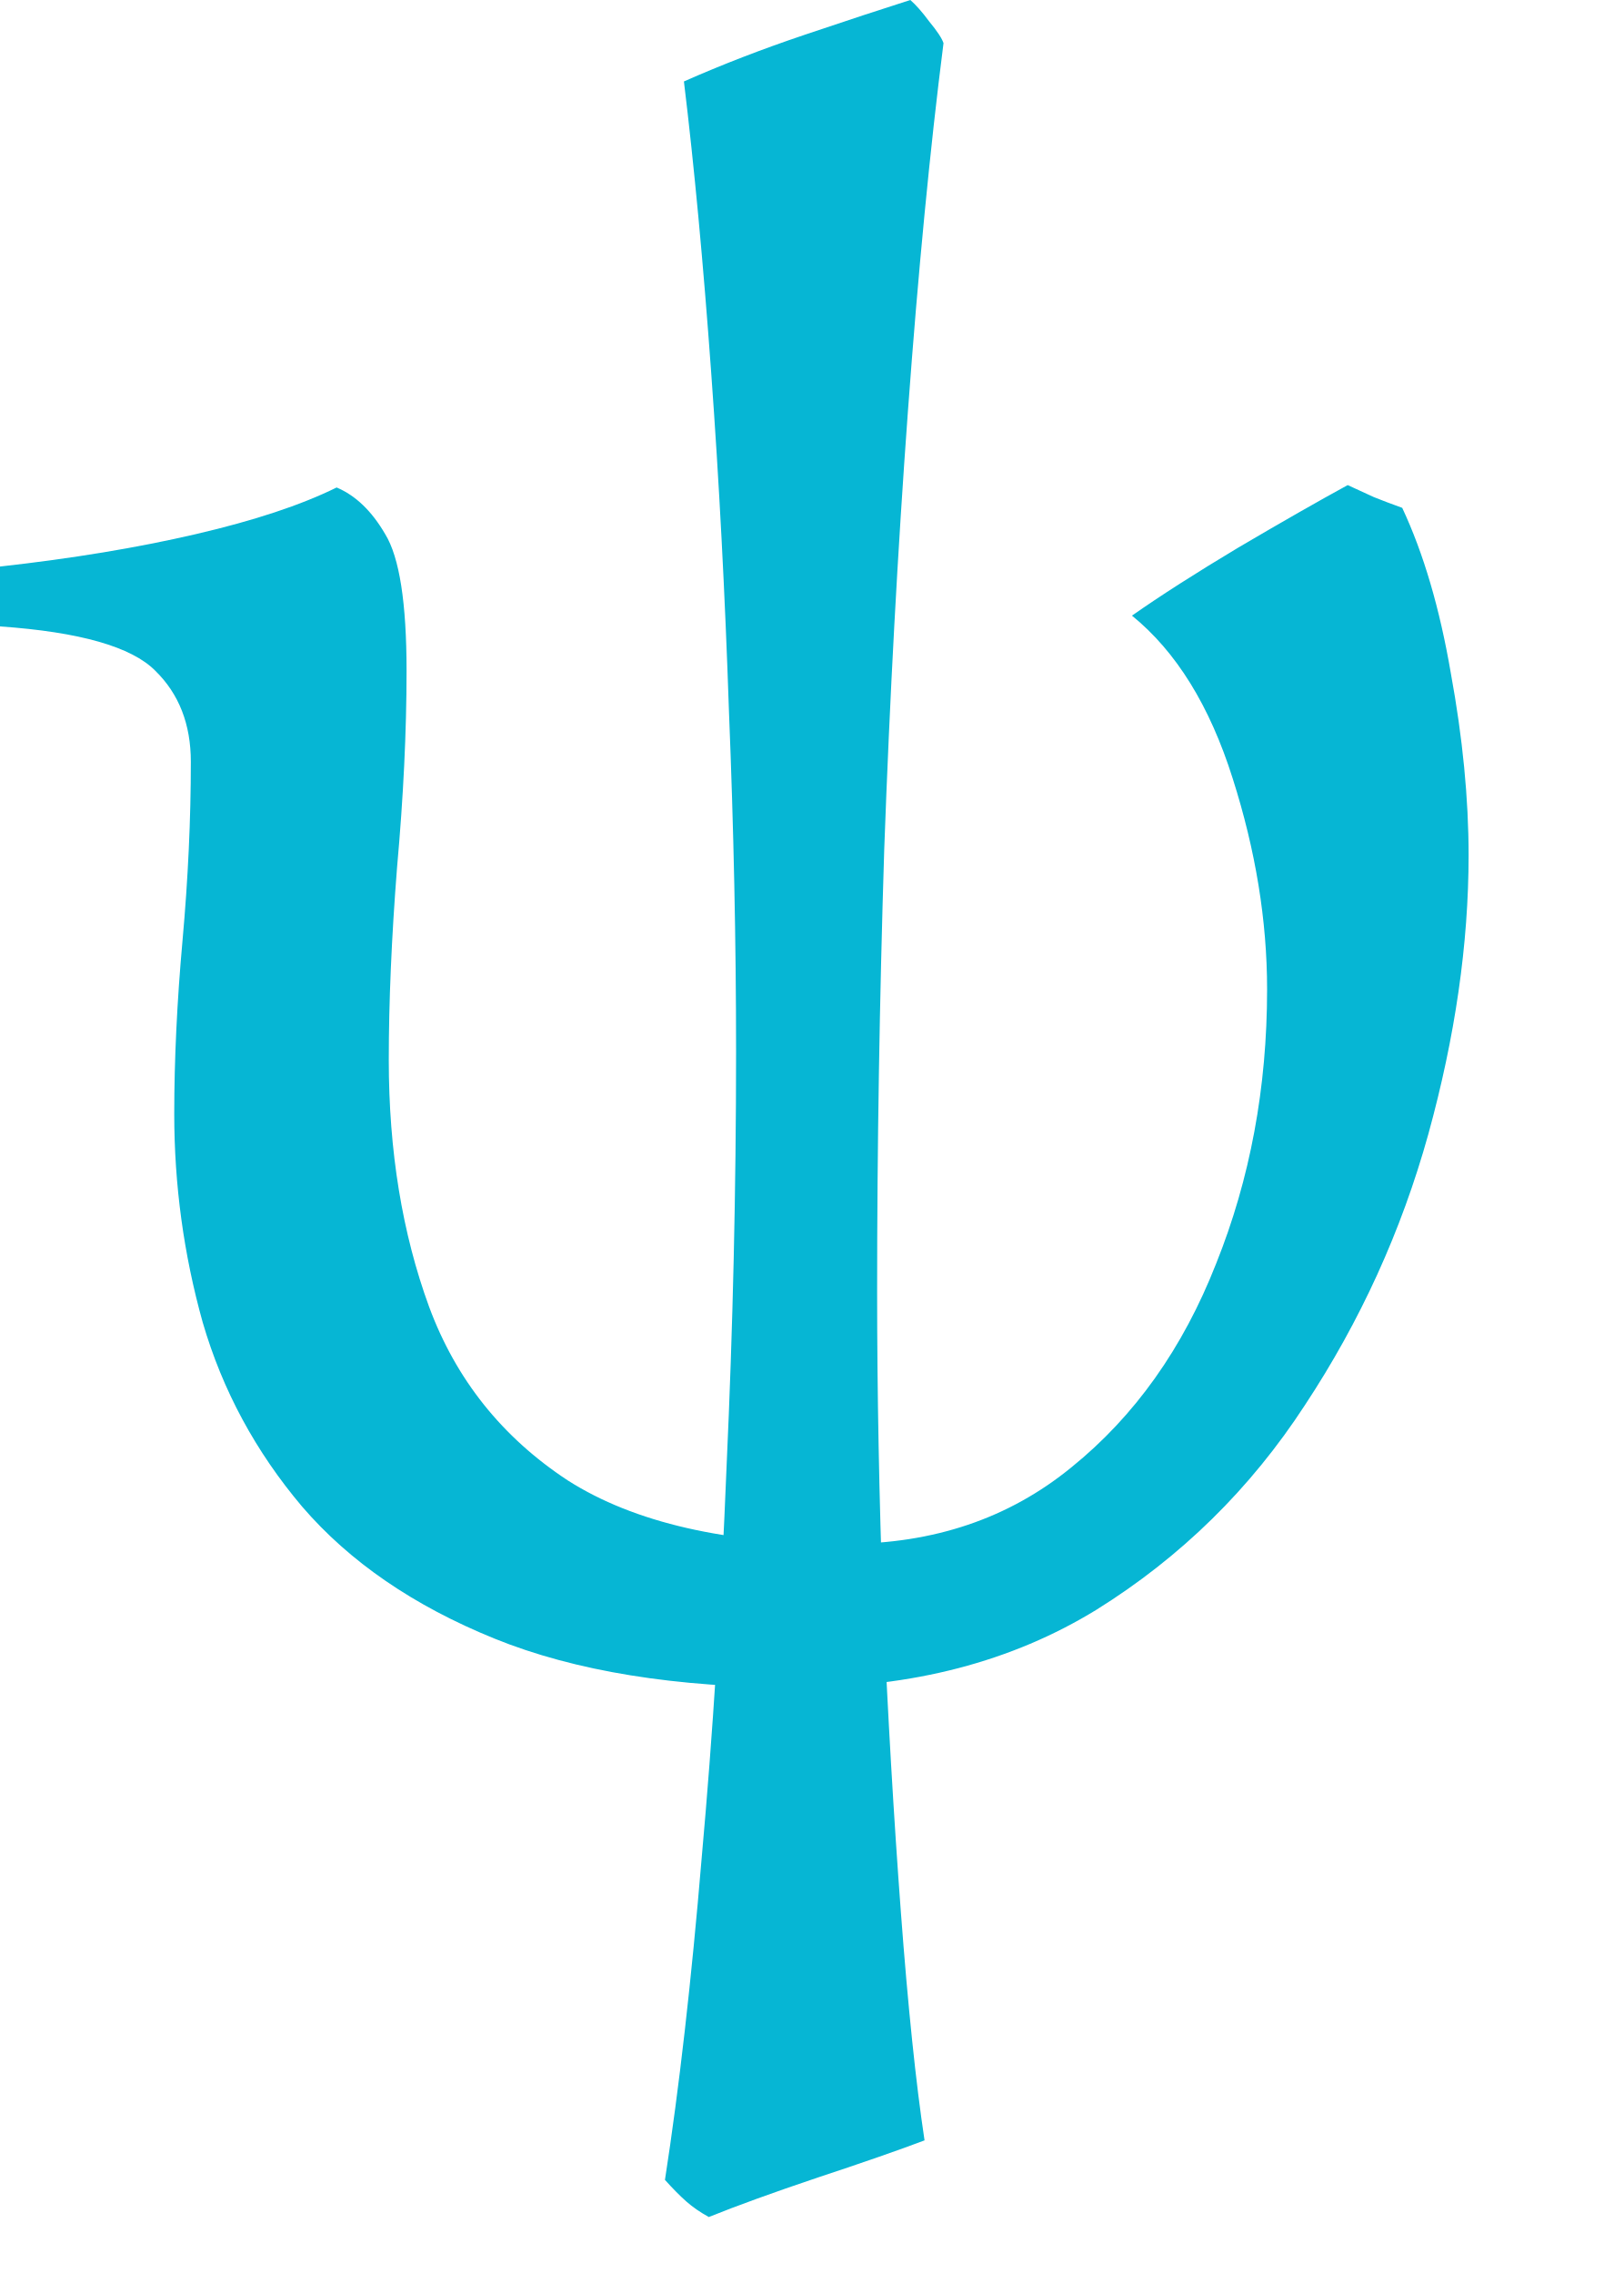
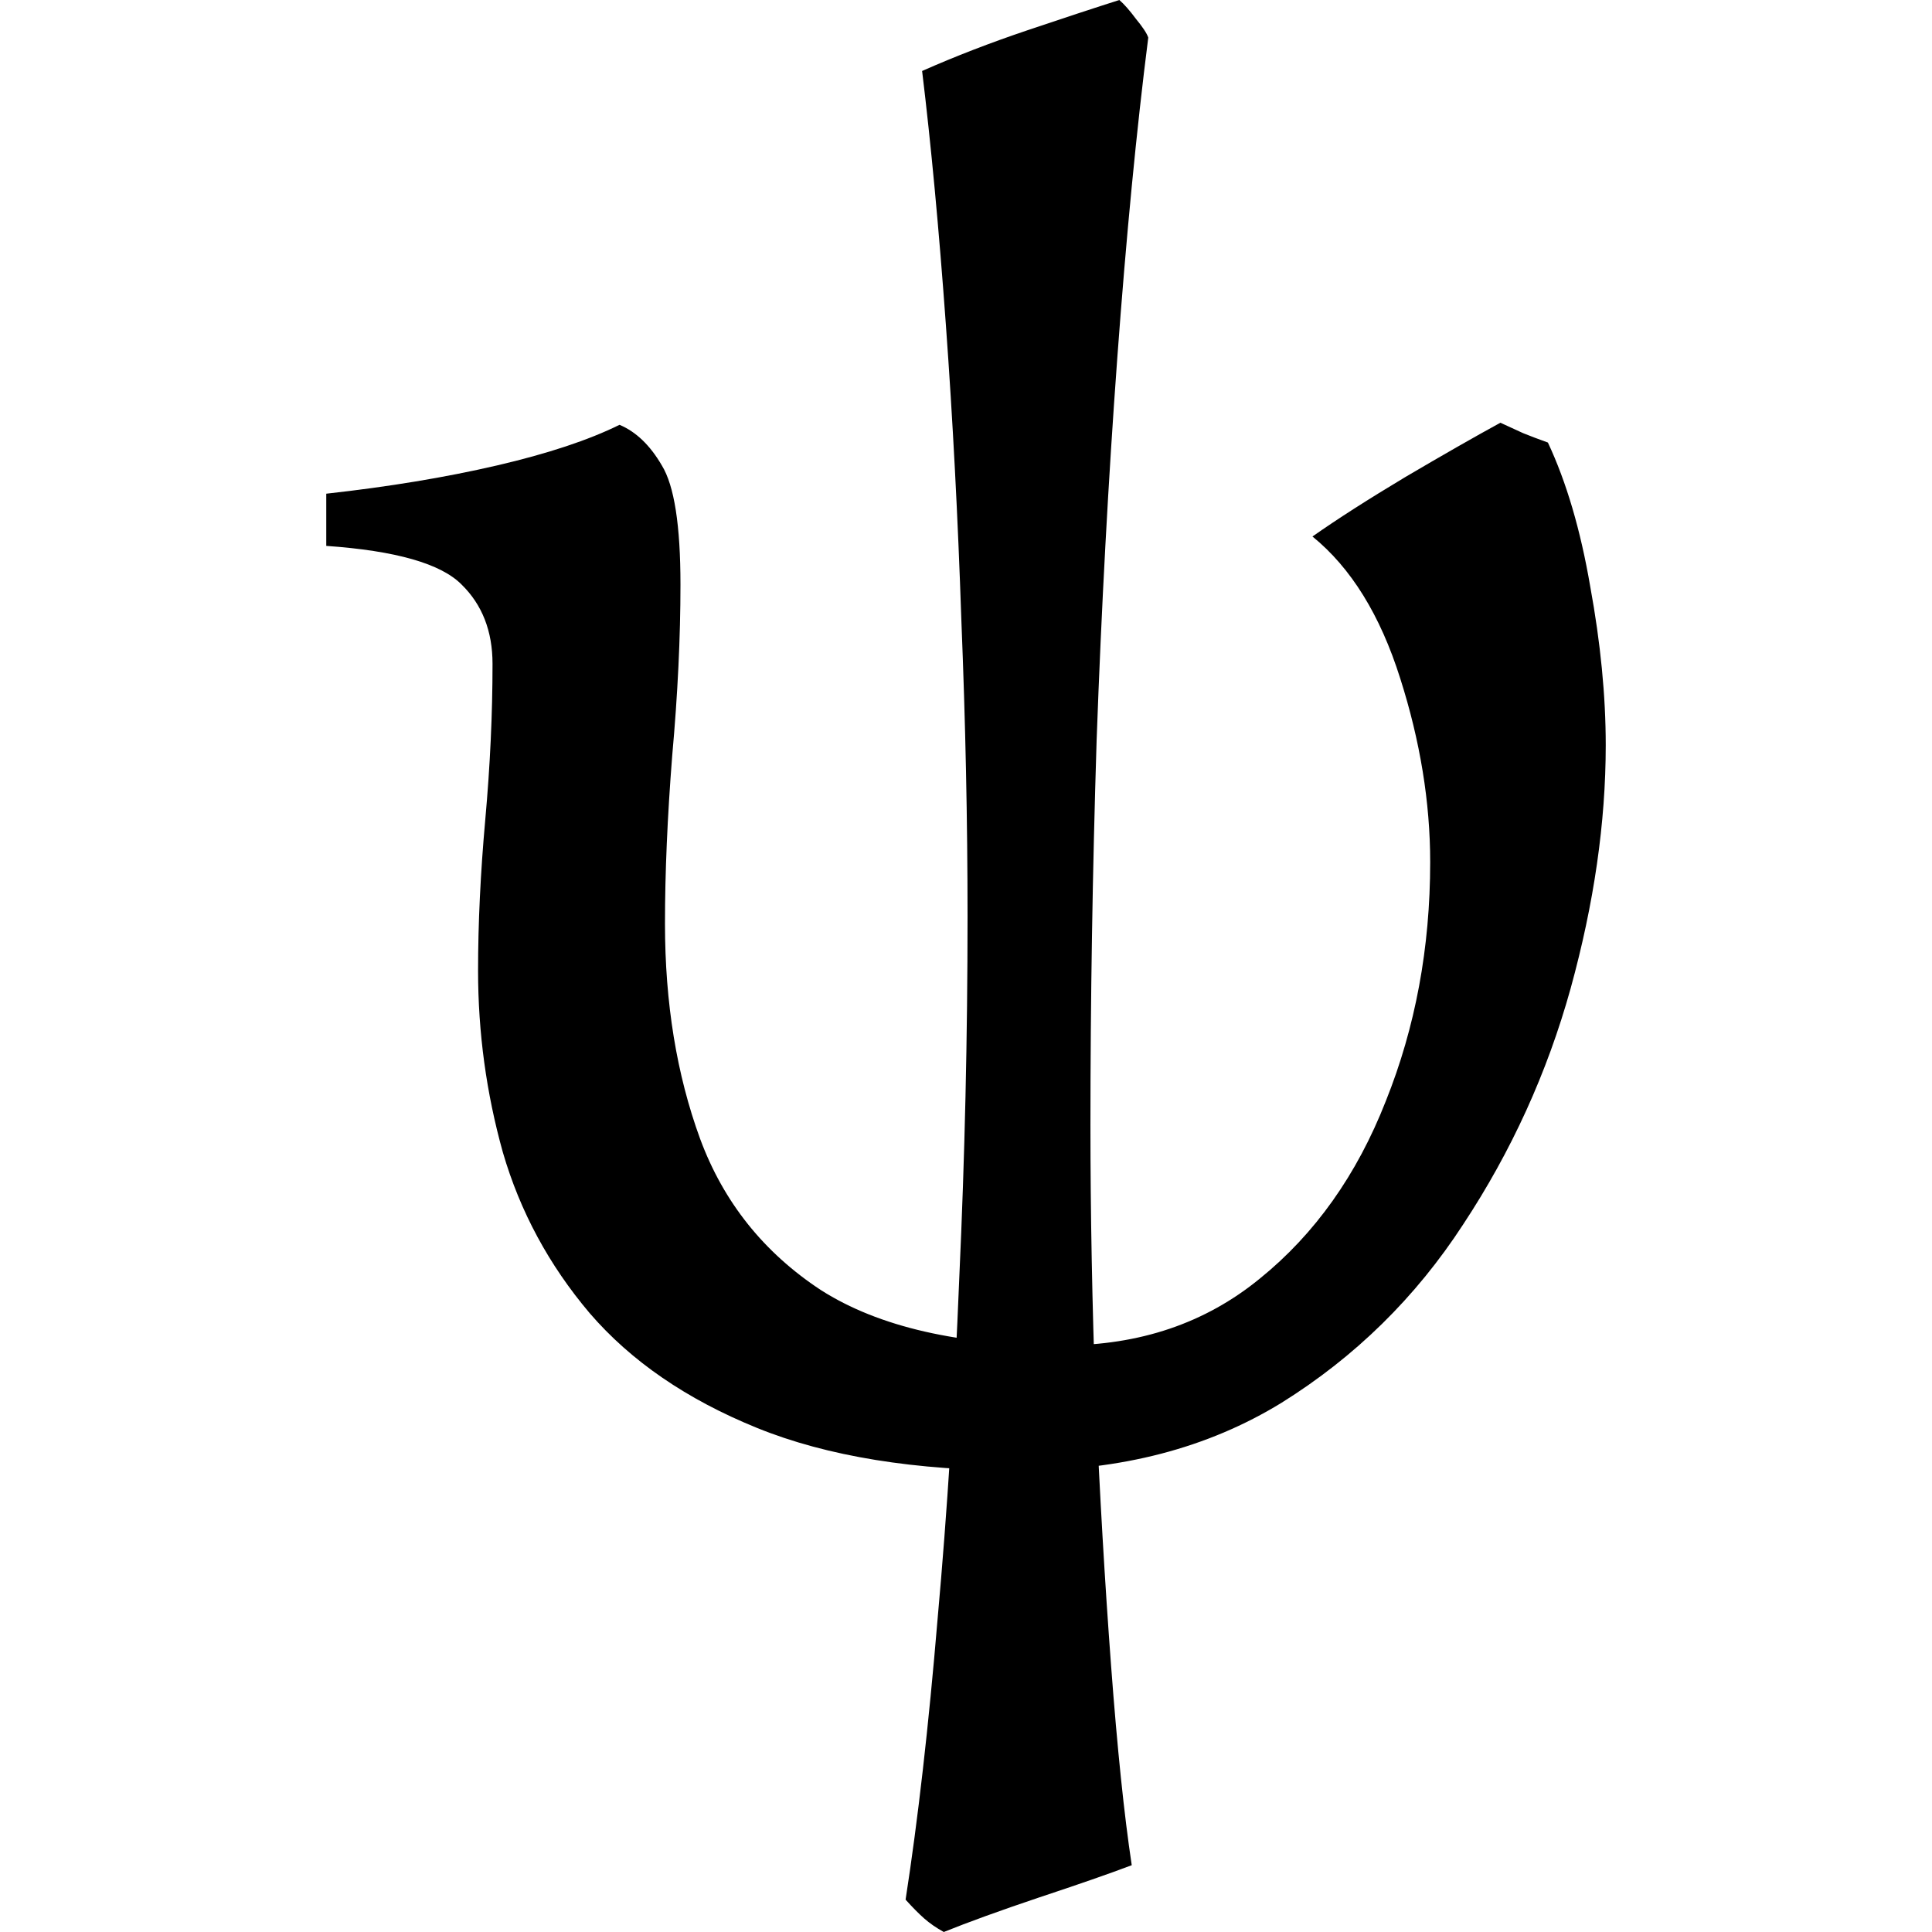
- <svg xmlns="http://www.w3.org/2000/svg" viewBox="0 0 200 280">
-   <path fill="#06b6d4" d="M116.214 5.312C114.559 18.296 113.099 33.394 111.834 50.608C110.569 67.821 109.595 85.822 108.914 104.609C108.33 123.298 108.038 141.446 108.038 159.053C108.038 171.447 108.281 184.382 108.768 197.857C109.352 211.235 110.082 223.776 110.958 235.481C111.834 247.186 112.807 256.58 113.878 263.662C110.763 264.843 106.383 266.367 100.738 268.236C95.19 270.105 90.713 271.728 87.306 273.105C86.236 272.515 85.311 271.876 84.532 271.187C83.754 270.499 82.878 269.613 81.904 268.531C83.656 257.22 85.165 243.99 86.43 228.842C87.793 213.694 88.815 197.611 89.496 180.595C90.275 163.578 90.664 146.561 90.664 129.544C90.664 116.068 90.372 102.101 89.788 87.641C89.302 73.182 88.572 59.264 87.598 45.886C86.625 32.411 85.506 20.459 84.24 10.033C88.912 7.967 93.876 6.049 99.132 4.279C104.388 2.508 108.719 1.082 112.126 0C112.807 0.59 113.586 1.475 114.462 2.656C115.435 3.836 116.019 4.721 116.214 5.312ZM172.715 62.559C175.343 68.166 177.338 74.953 178.701 82.92C180.161 90.888 180.891 98.363 180.891 105.347C180.891 116.265 179.236 127.724 175.927 139.725C172.617 151.627 167.556 162.742 160.743 173.07C154.027 183.398 145.462 191.808 135.047 198.3C124.633 204.694 112.369 207.89 98.256 207.89C83.267 207.89 70.809 205.874 60.881 201.841C50.953 197.808 43.069 192.398 37.229 185.611C31.487 178.824 27.399 171.25 24.965 162.889C22.63 154.528 21.462 145.971 21.462 137.217C21.462 130.528 21.802 123.397 22.484 115.823C23.165 108.249 23.506 100.921 23.506 93.838C23.506 89.215 22.046 85.478 19.126 82.625C16.206 79.674 9.83 77.854 0 77.166V69.789C8.857 68.805 16.887 67.477 24.09 65.805C31.292 64.133 37.083 62.215 41.463 60.051C43.799 61.034 45.794 62.952 47.449 65.805C49.201 68.657 50.077 74.264 50.077 82.625C50.077 90.101 49.688 98.166 48.909 106.822C48.228 115.478 47.887 123.397 47.887 130.577C47.887 141.79 49.542 151.922 52.851 160.971C56.16 169.922 61.854 177.054 69.933 182.365C78.109 187.578 89.496 190.185 104.096 190.185C114.997 190.185 124.292 187.037 131.981 180.742C139.768 174.447 145.705 166.086 149.793 155.66C153.978 145.233 156.071 133.971 156.071 121.872C156.071 113.413 154.66 104.757 151.837 95.904C149.014 86.953 144.878 80.264 139.427 75.838C142.931 73.379 147.311 70.576 152.567 67.428C157.92 64.28 162.398 61.723 165.999 59.756C167.264 60.346 168.335 60.838 169.211 61.231C170.184 61.624 171.352 62.067 172.715 62.559Z" />
+ <svg xmlns="http://www.w3.org/2000/svg" viewBox="0 0 302 302" fill="currentColor">
+   <path d="M179.491 5.874C177.661 20.231 176.047 36.927 174.648 55.962C173.249 74.997 172.173 94.902 171.42 115.677C170.774 136.343 170.451 156.411 170.451 175.881C170.451 189.586 170.72 203.889 171.258 218.791C171.904 233.584 172.711 247.452 173.68 260.395C174.648 273.339 175.724 283.727 176.908 291.558C173.464 292.863 168.622 294.549 162.38 296.616C156.246 298.683 151.296 300.477 147.529 302C146.346 301.347 145.323 300.64 144.462 299.879C143.602 299.118 142.633 298.139 141.557 296.942C143.494 284.434 145.162 269.804 146.561 253.053C148.068 236.303 149.197 218.519 149.951 199.702C150.812 180.885 151.242 162.067 151.242 143.25C151.242 128.349 150.919 112.903 150.274 96.914C149.736 80.925 148.928 65.534 147.852 50.741C146.776 35.84 145.539 22.624 144.14 11.095C149.305 8.81 154.793 6.689 160.605 4.731C166.416 2.774 171.204 1.196 174.971 0C175.724 0.653 176.585 1.632 177.554 2.937C178.63 4.242 179.275 5.221 179.491 5.874ZM241.96 69.178C244.866 75.378 247.072 82.883 248.579 91.693C250.193 100.504 251 108.77 251 116.493C251 128.566 249.171 141.238 245.512 154.508C241.853 167.669 236.257 179.96 228.724 191.381C221.299 202.802 211.829 212.102 200.314 219.28C188.799 226.35 175.24 229.885 159.636 229.885C143.063 229.885 129.289 227.656 118.312 223.196C107.336 218.737 98.619 212.754 92.162 205.249C85.813 197.744 81.293 189.369 78.603 180.123C76.02 170.878 74.729 161.415 74.729 151.734C74.729 144.338 75.106 136.452 75.859 128.077C76.612 119.701 76.989 111.598 76.989 103.767C76.989 98.654 75.374 94.521 72.146 91.367C68.918 88.104 61.869 86.091 51 85.33V77.172C60.793 76.085 69.671 74.616 77.634 72.767C85.598 70.918 92.001 68.797 96.843 66.404C99.426 67.492 101.632 69.613 103.462 72.767C105.399 75.921 106.367 82.121 106.367 91.367C106.367 99.633 105.937 108.552 105.076 118.124C104.323 127.696 103.946 136.452 103.946 144.392C103.946 156.792 105.775 167.995 109.434 178.002C113.093 187.9 119.388 195.786 128.32 201.66C137.36 207.424 149.951 210.307 166.093 210.307C178.146 210.307 188.423 206.826 196.924 199.865C205.533 192.904 212.098 183.658 216.617 172.129C221.245 160.599 223.559 148.145 223.559 134.766C223.559 125.412 221.998 115.84 218.877 106.051C215.757 96.153 211.183 88.756 205.157 83.862C209.031 81.142 213.873 78.043 219.684 74.562C225.603 71.081 230.553 68.253 234.535 66.078C235.934 66.73 237.118 67.274 238.086 67.709C239.162 68.144 240.454 68.634 241.96 69.178Z" />
</svg>
